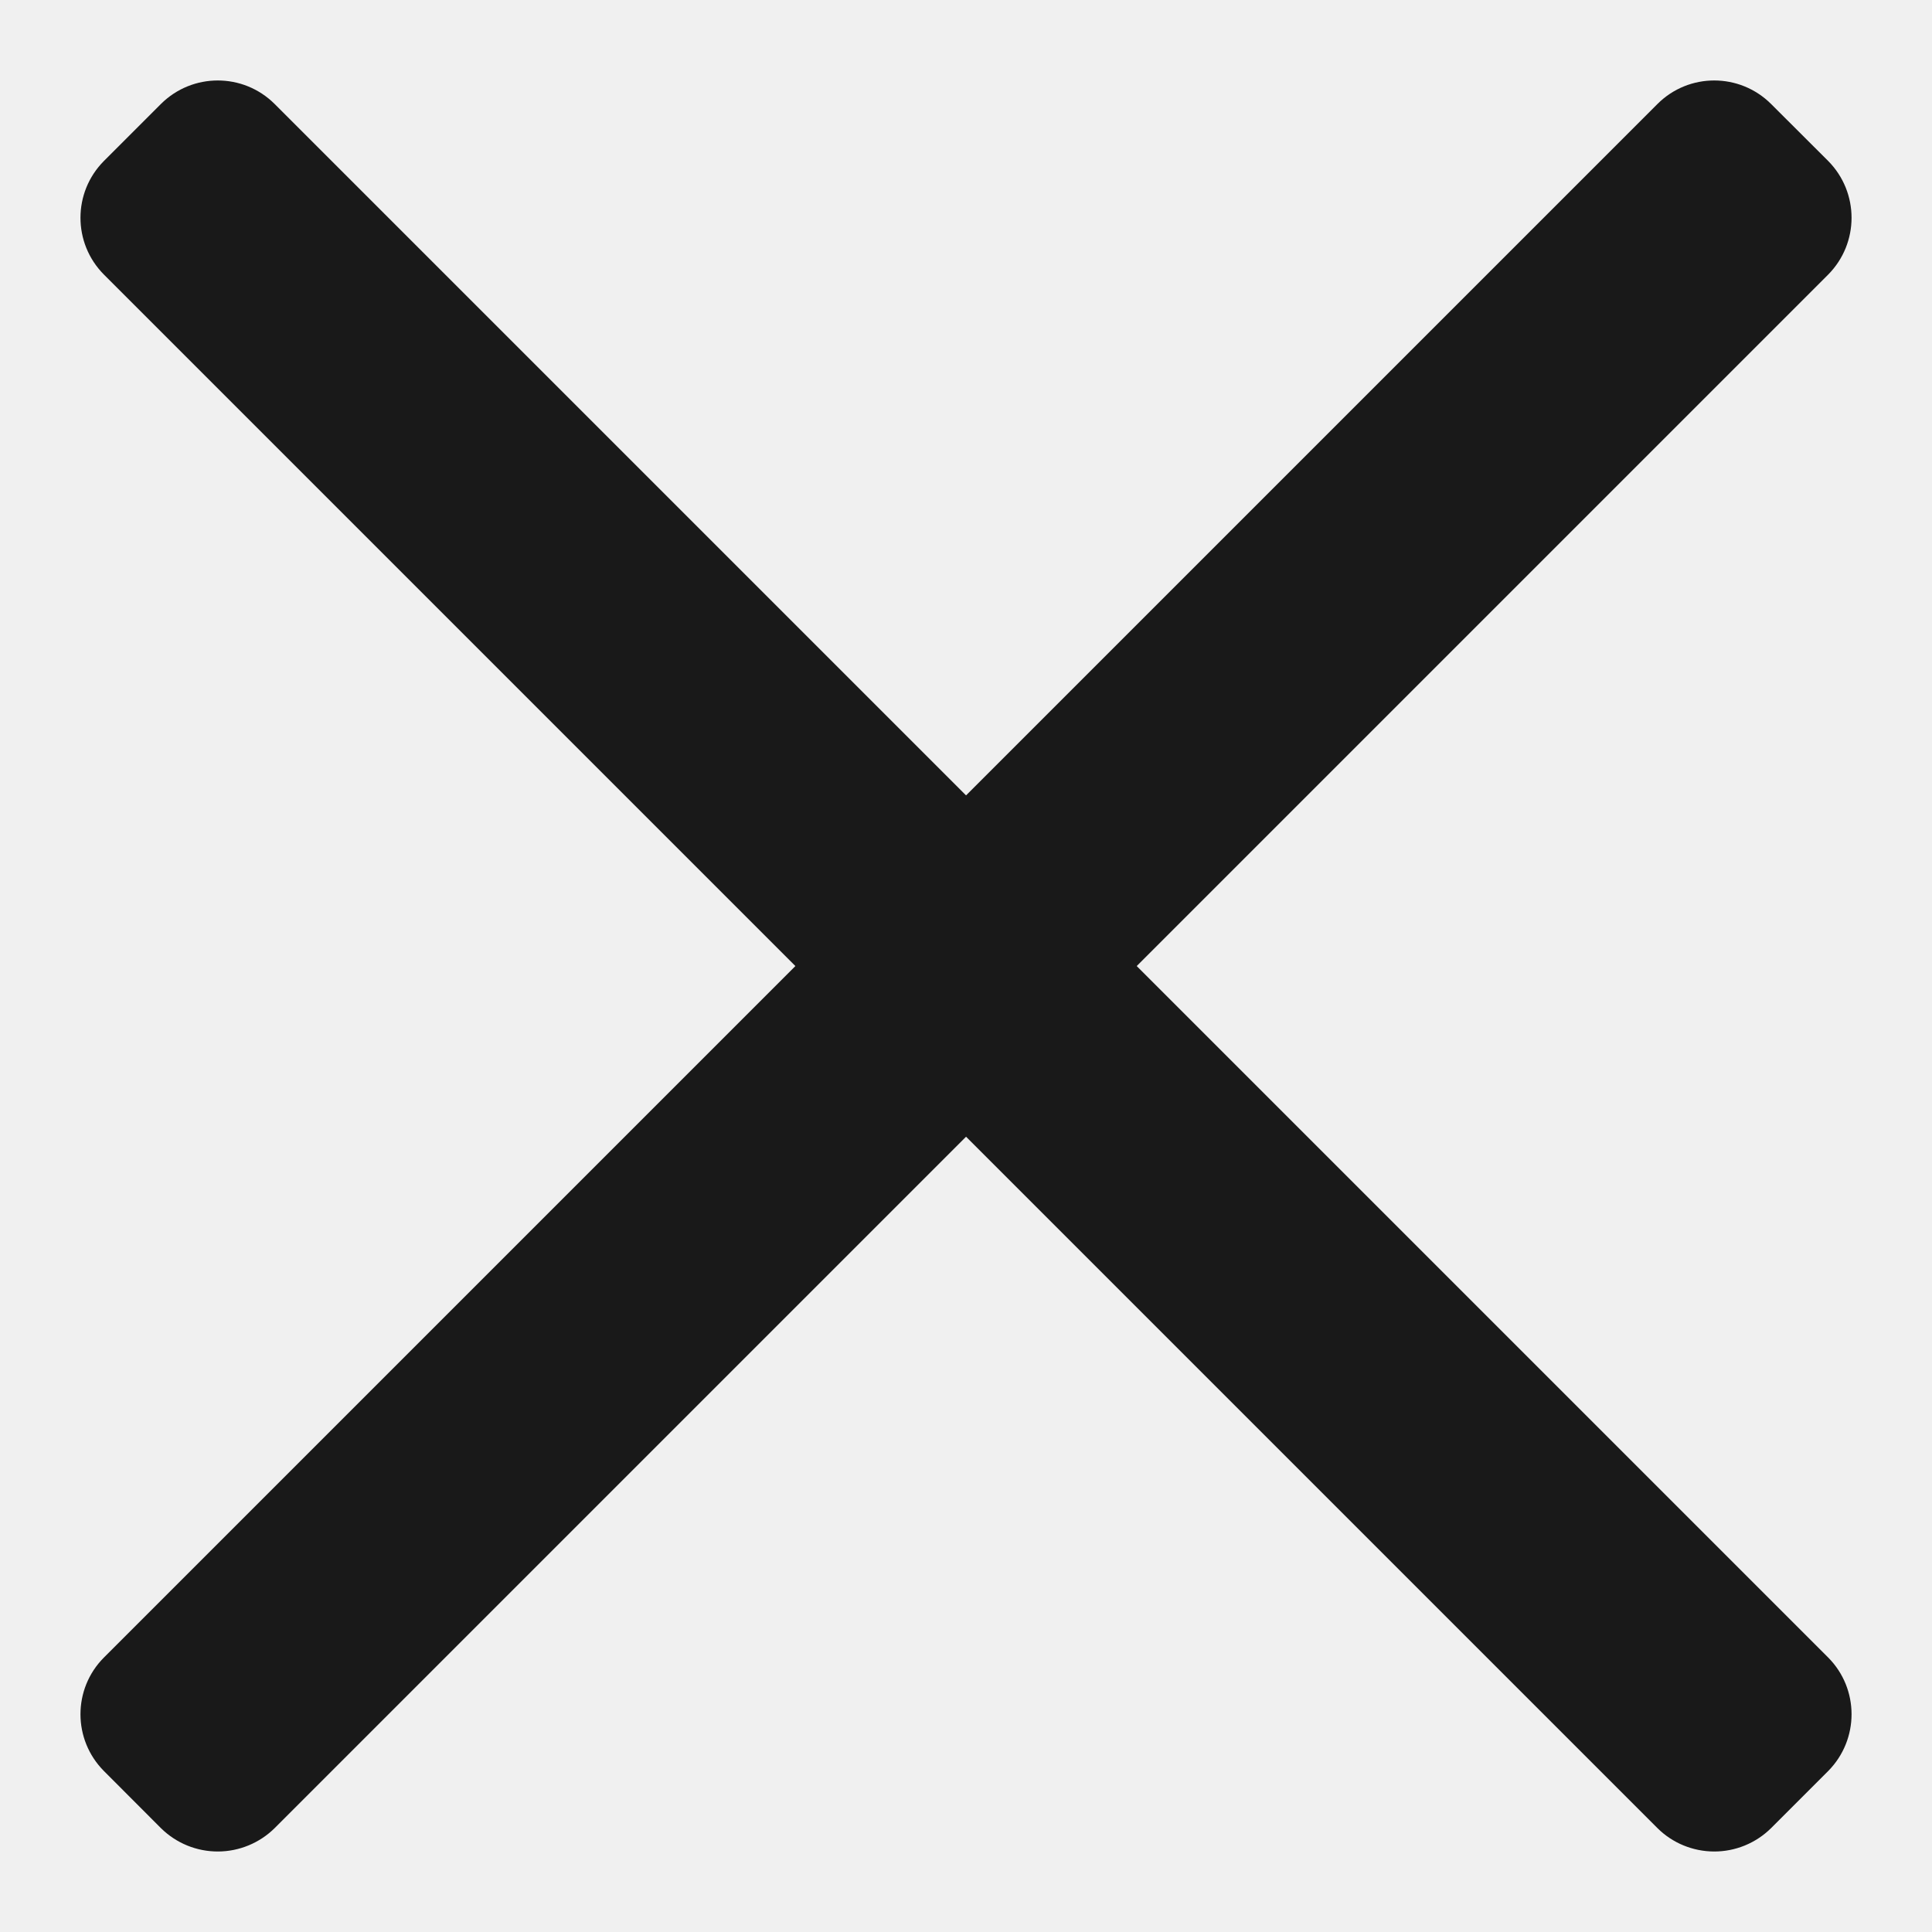
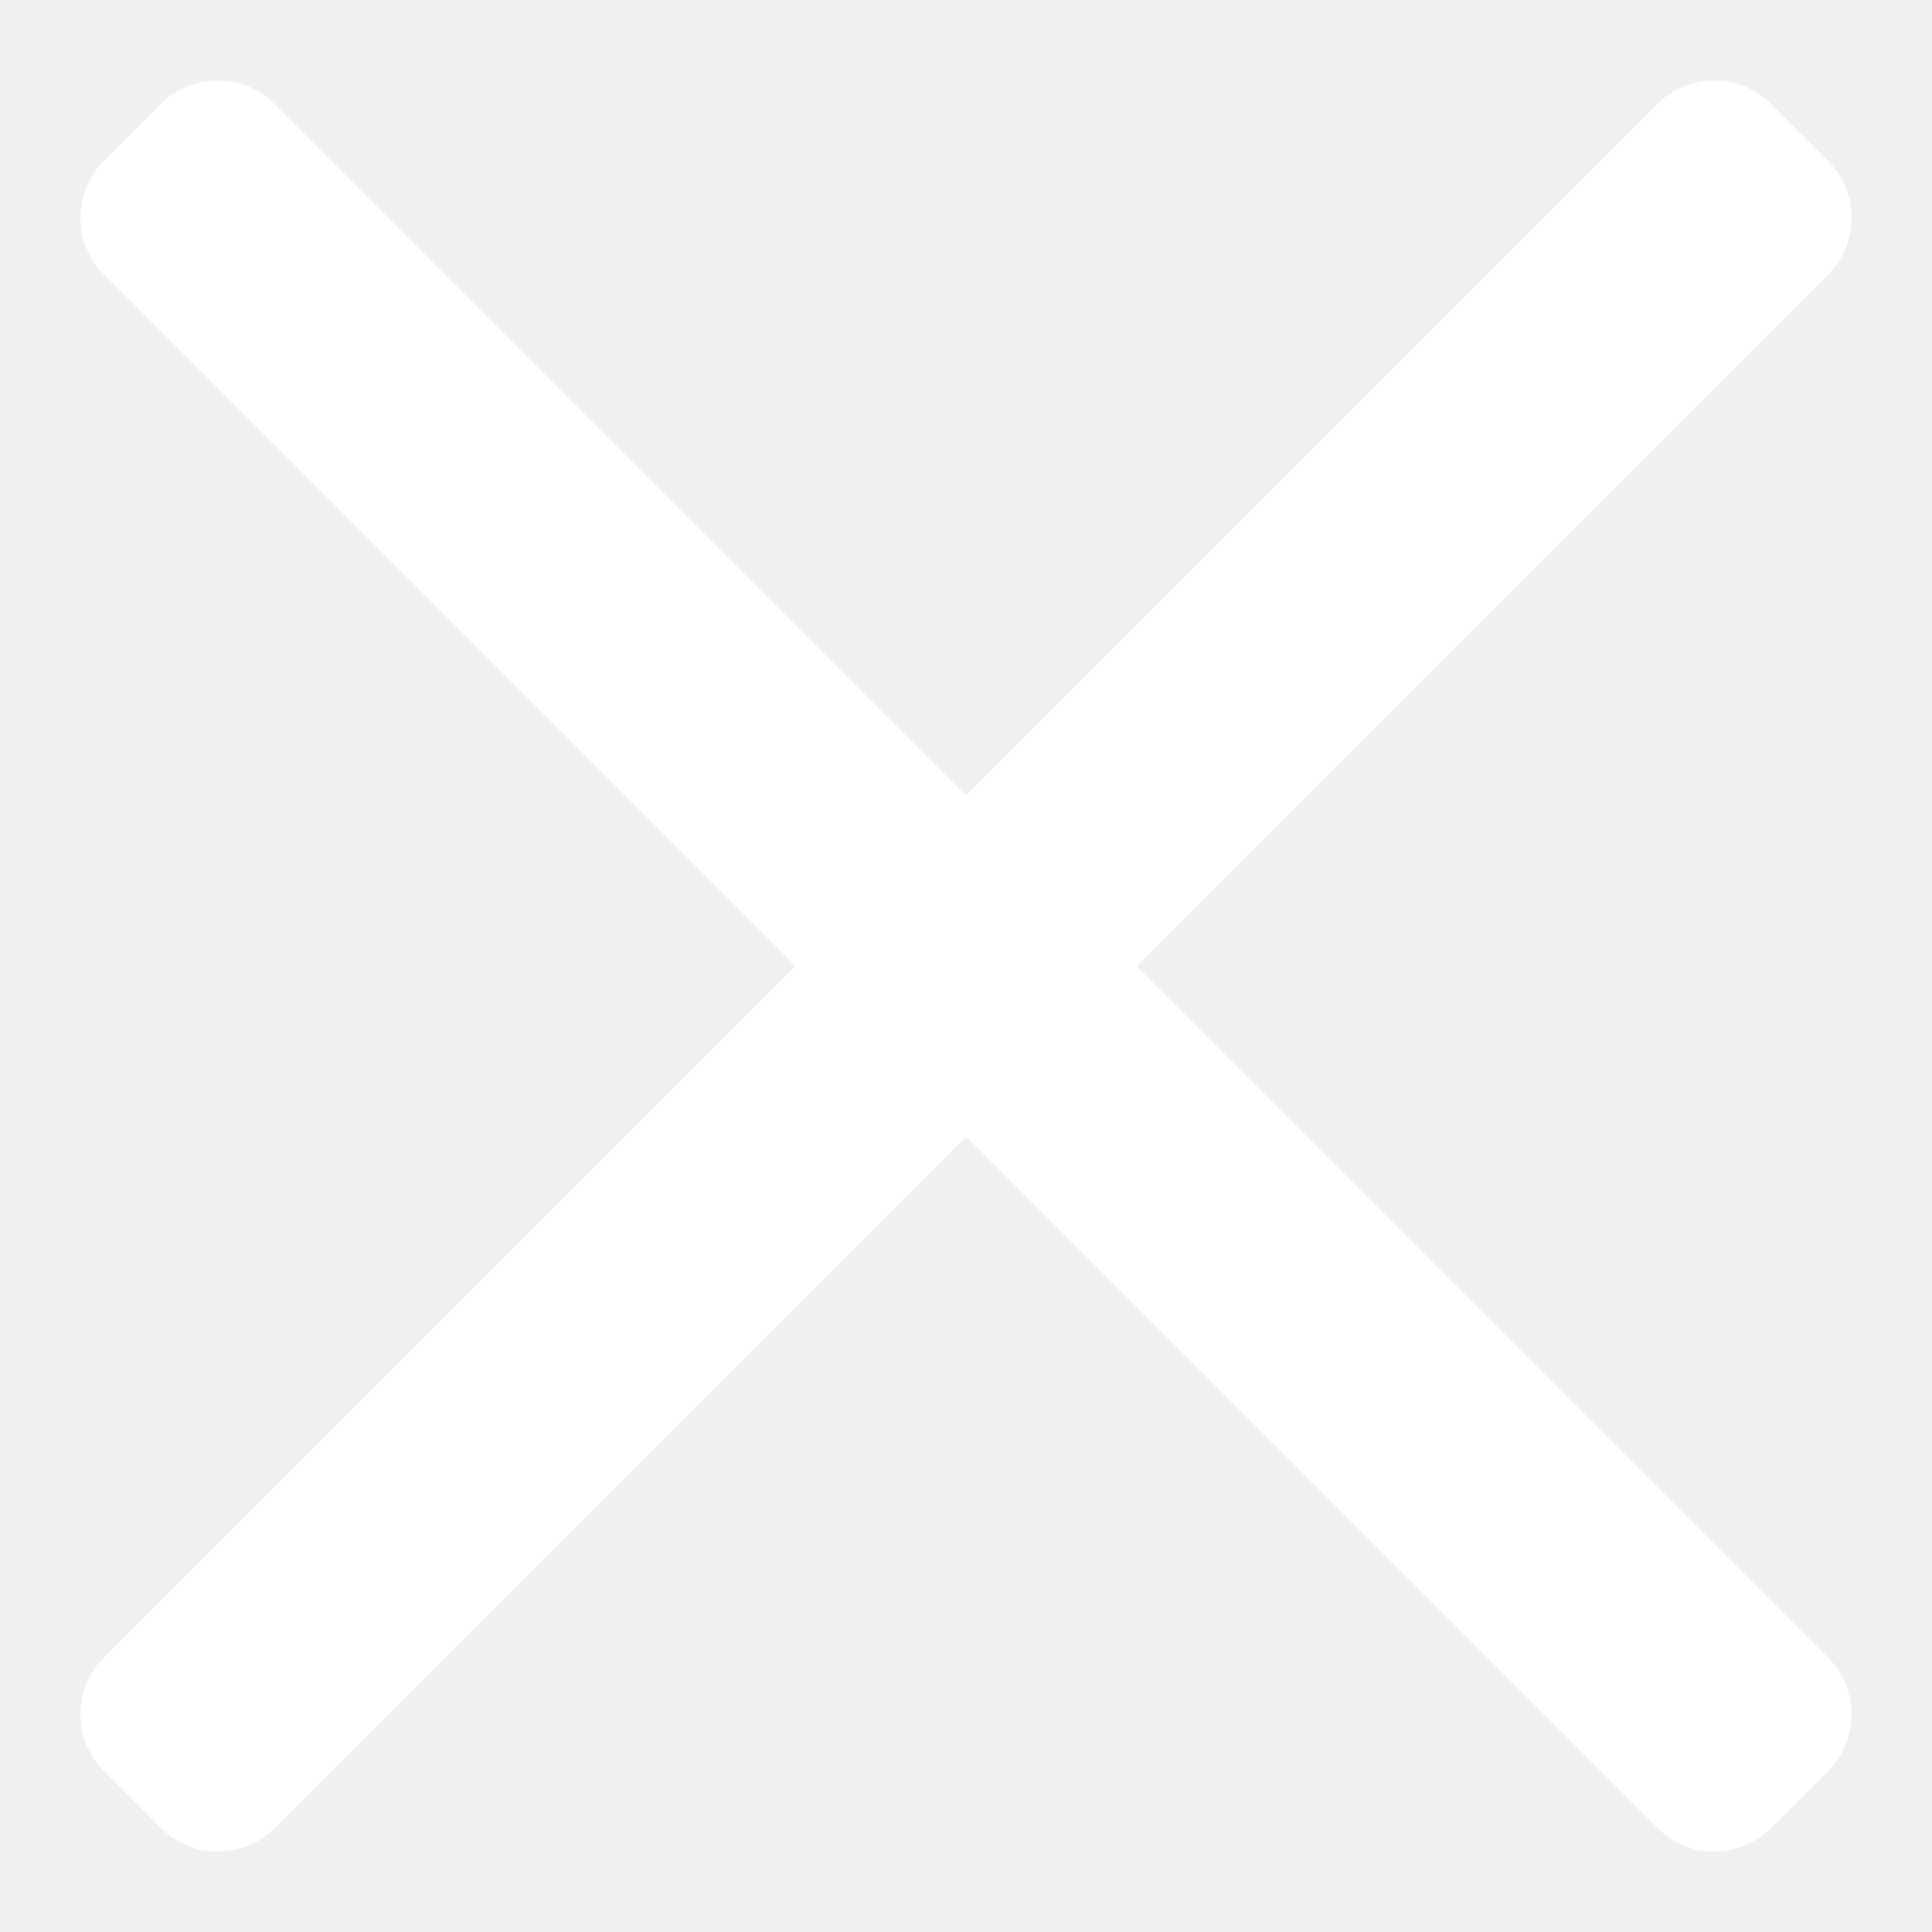
<svg xmlns="http://www.w3.org/2000/svg" width="18px" height="18px" viewBox="0 0 18 18" version="1.1">
  <g id="Page-1" stroke="none" stroke-width="1" fill="none" fill-rule="evenodd">
-     <g id="Desktop---ABA-Landing-Page-popup-form" transform="translate(-871, -314)" fill="#191919" fill-rule="nonzero">
+     <g id="Desktop---ABA-Landing-Page-popup-form" transform="translate(-871, -314)" fill="#fff" fill-rule="nonzero">
      <g id="From" transform="translate(284, 287)">
        <g id="Close-black-24" transform="translate(584, 24)">
          <g id="Icon">
            <g id="Group">
              <g id="Icons">
                <path d="M18.968,20.25 C18.771,20.249 18.582,20.171 18.443,20.033 L3.968,5.558 C3.677,5.265 3.677,4.793 3.968,4.5 L4.5,3.968 C4.793,3.677 5.265,3.677 5.558,3.968 L20.033,18.443 C20.323,18.735 20.323,19.207 20.033,19.5 L19.5,20.033 C19.358,20.173 19.167,20.251 18.968,20.25 Z" id="Path" />
                <path d="M5.033,20.25 C4.833,20.251 4.642,20.173 4.5,20.033 L3.968,19.5 C3.677,19.207 3.677,18.735 3.968,18.443 L18.443,3.968 C18.735,3.677 19.207,3.677 19.5,3.968 L20.033,4.5 C20.323,4.793 20.323,5.265 20.033,5.558 L5.558,20.033 C5.418,20.171 5.229,20.249 5.033,20.25 Z" id="Path" />
              </g>
            </g>
          </g>
        </g>
      </g>
    </g>
  </g>
</svg>
